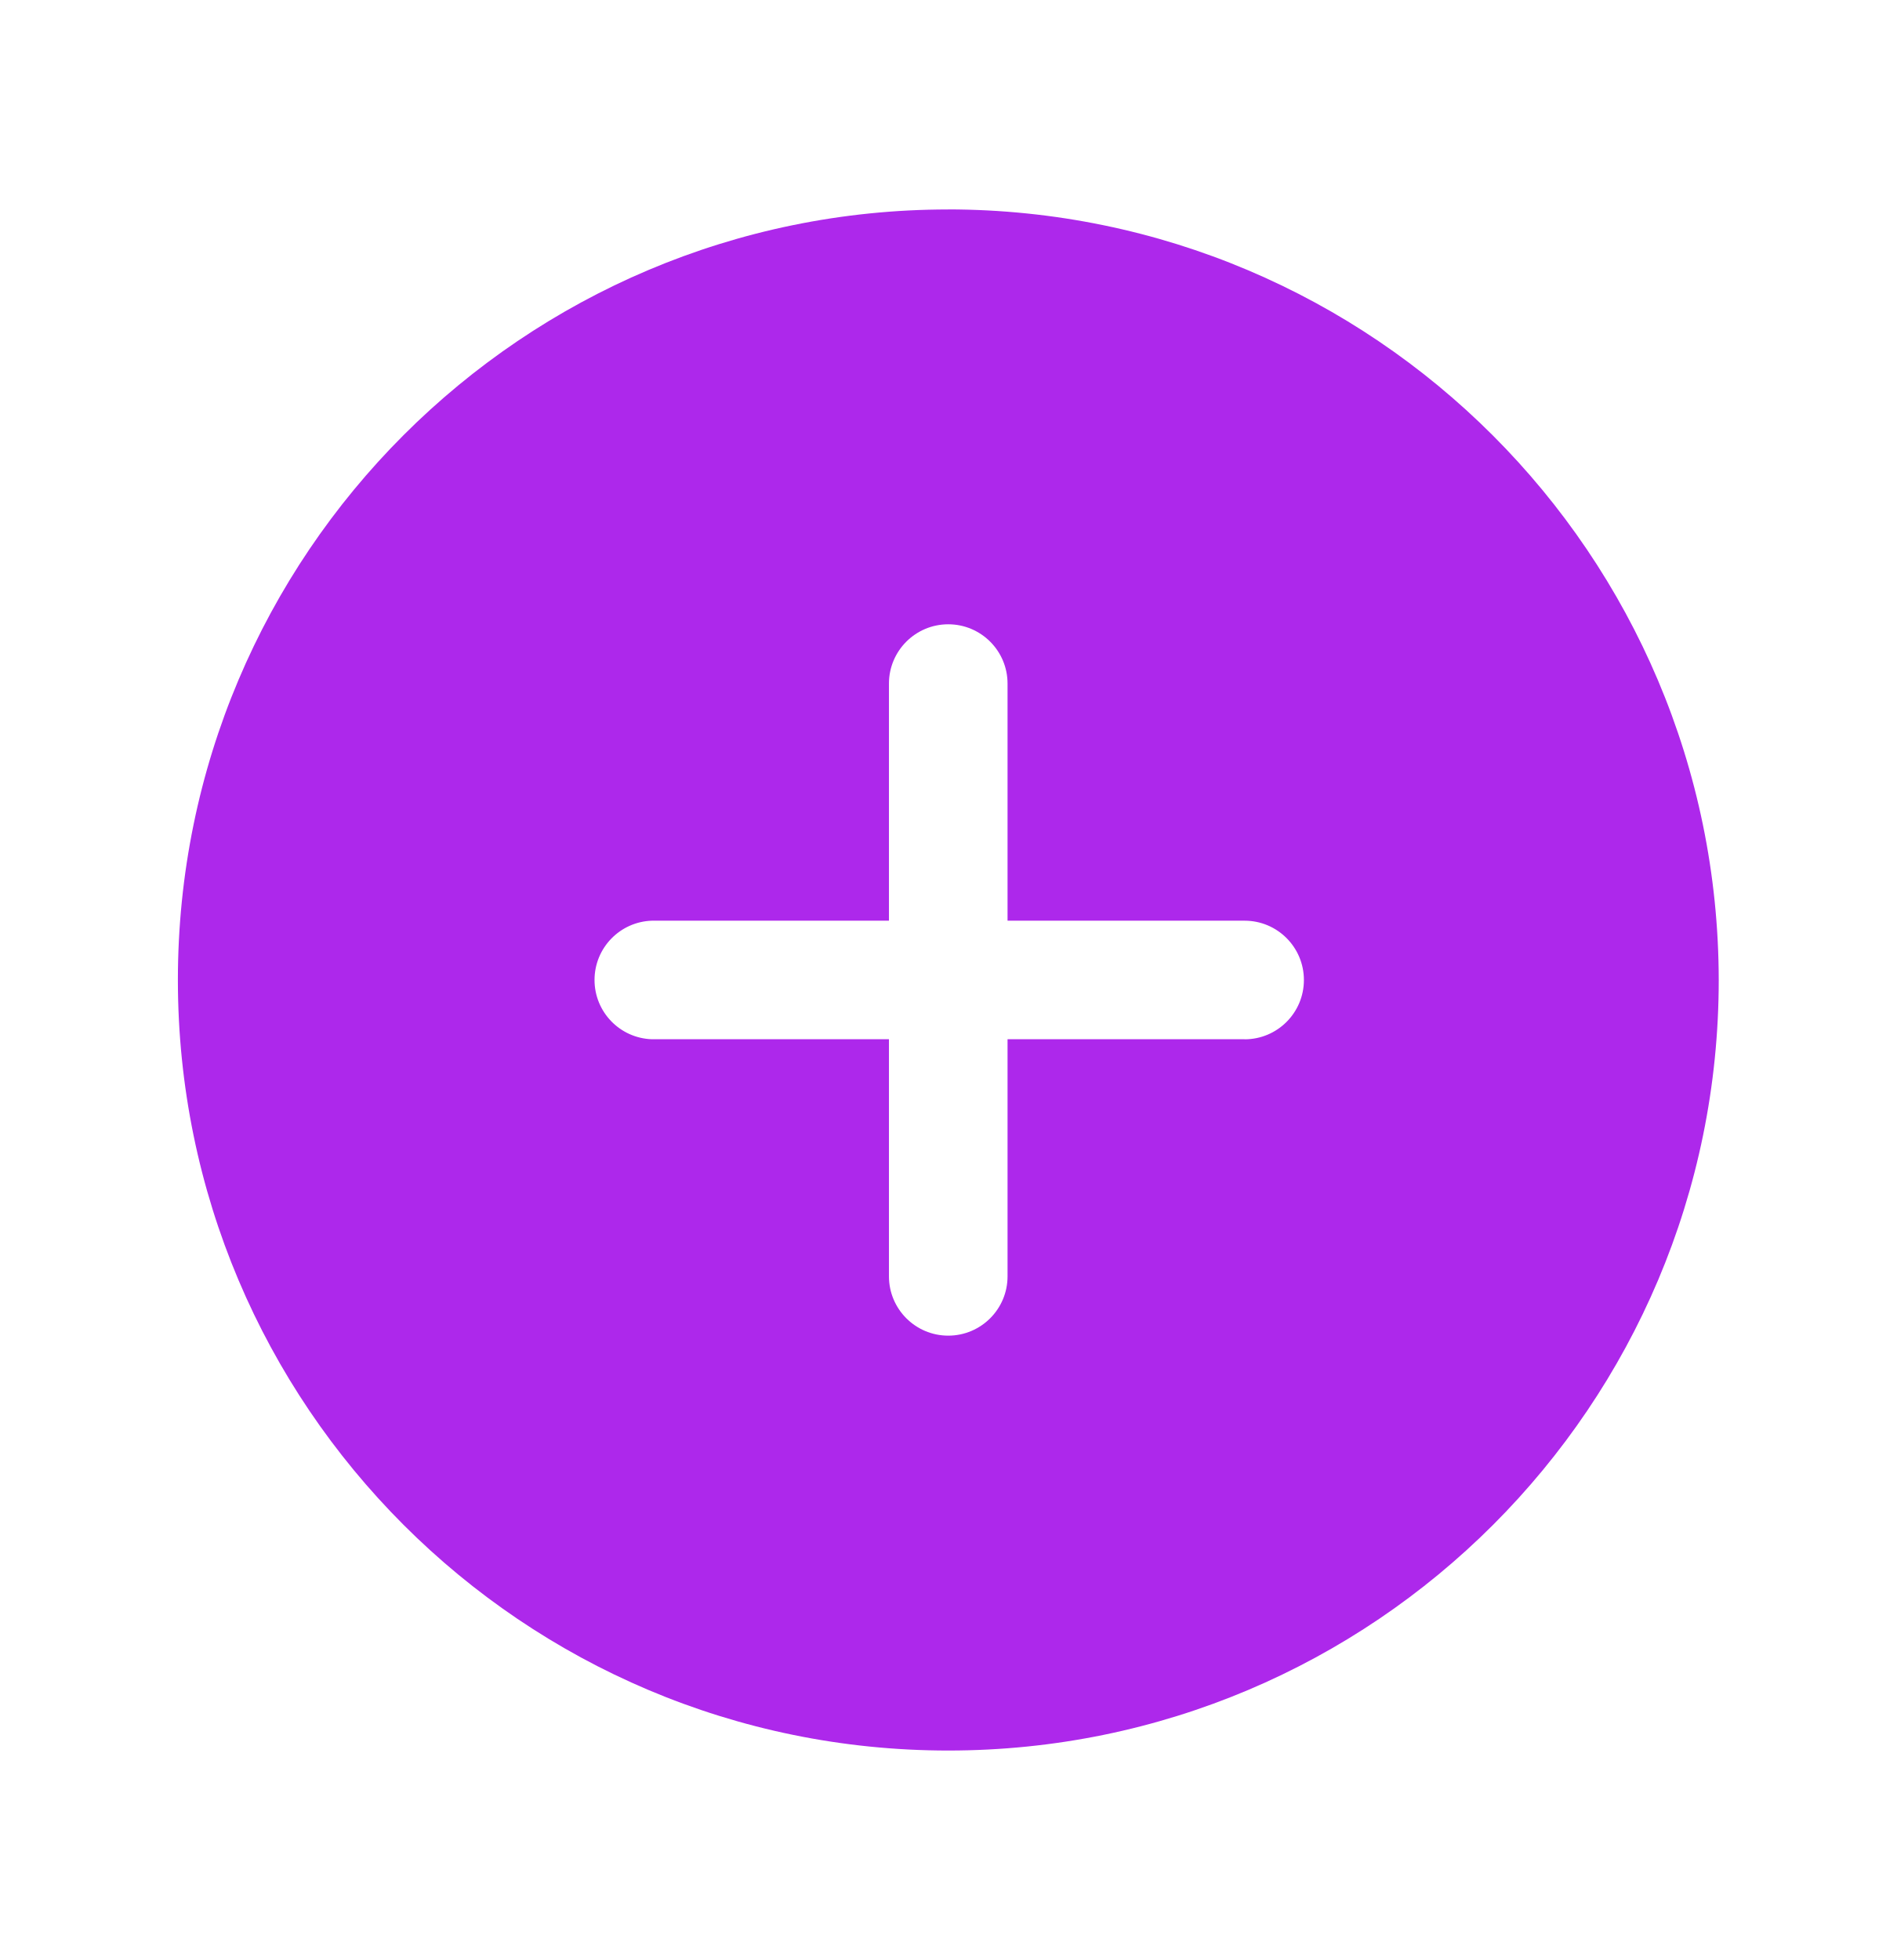
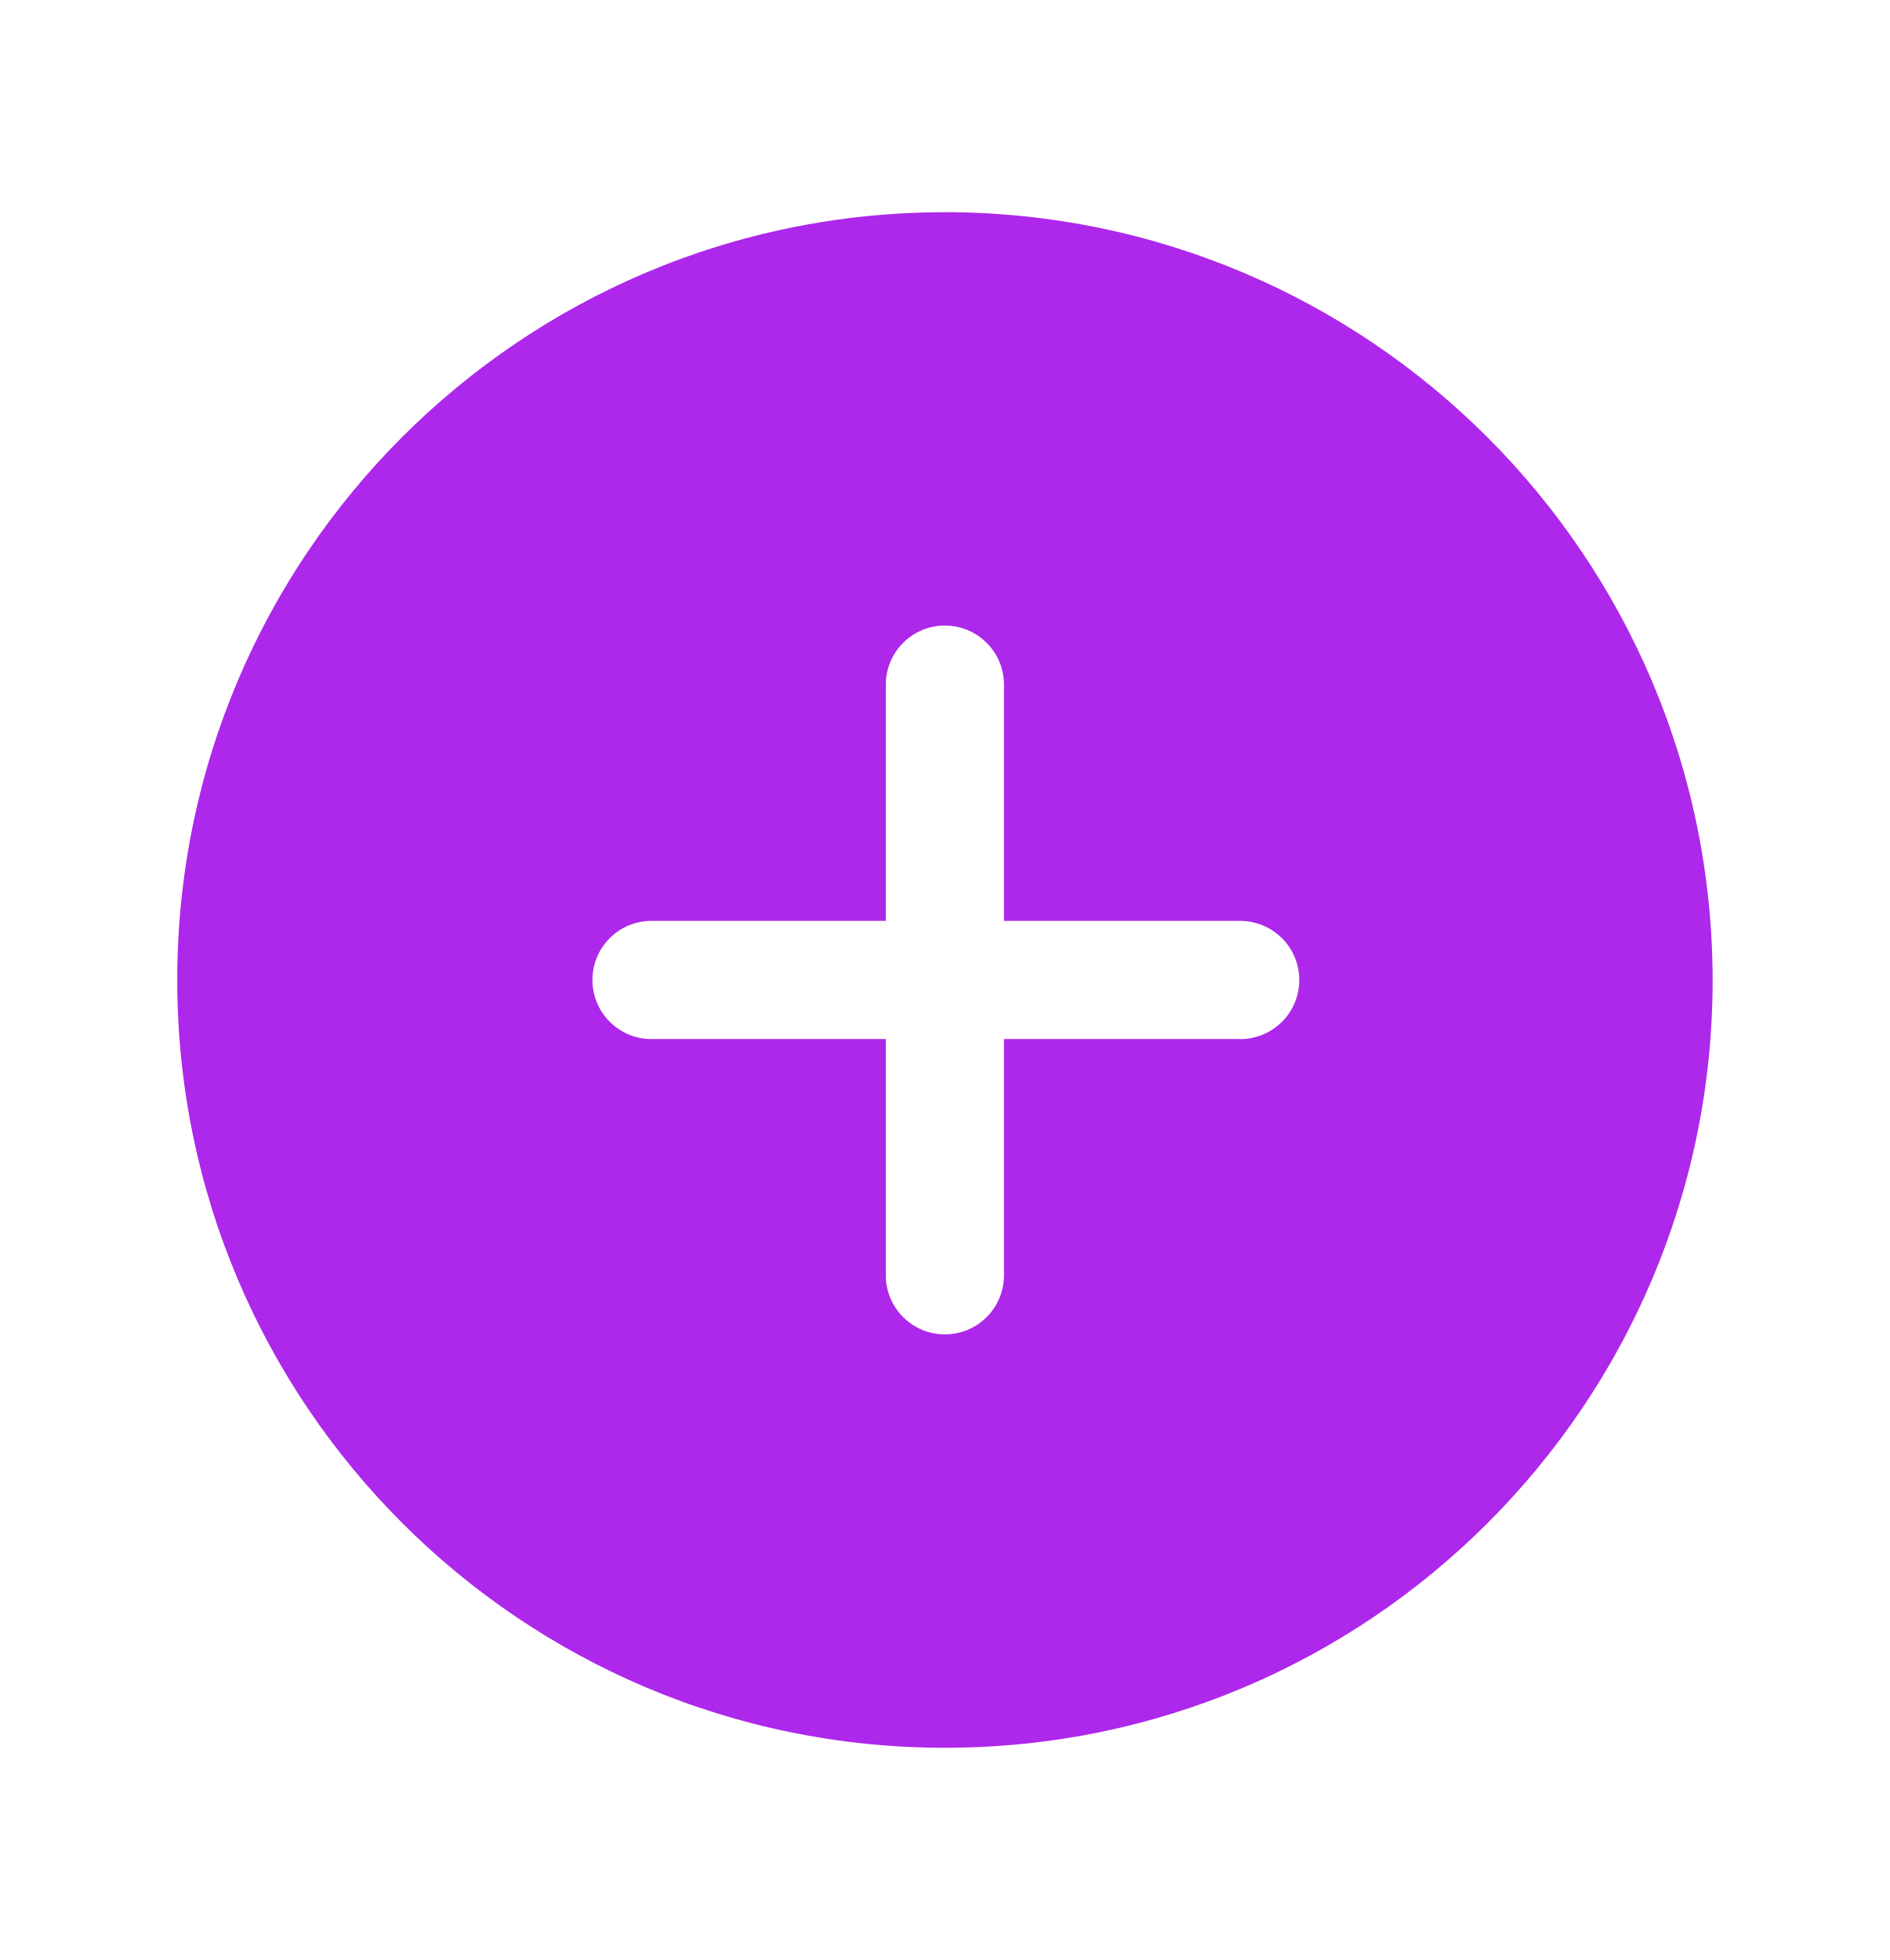
- <svg xmlns="http://www.w3.org/2000/svg" width="30" height="31" fill="none" viewBox="0 0 30 31">
+ <svg xmlns="http://www.w3.org/2000/svg" width="27" height="28" fill="none" viewBox="0 0 30 31">
  <path fill="#AD28EB" d="M15 3.313A12.187 12.187 0 1 0 27.188 15.5 12.203 12.203 0 0 0 15 3.312Zm4.688 13.124h-3.75v3.75a.938.938 0 0 1-1.876 0v-3.75h-3.75a.938.938 0 0 1 0-1.875h3.75v-3.75a.938.938 0 0 1 1.876 0v3.75h3.75a.938.938 0 0 1 0 1.876Z" />
</svg>
